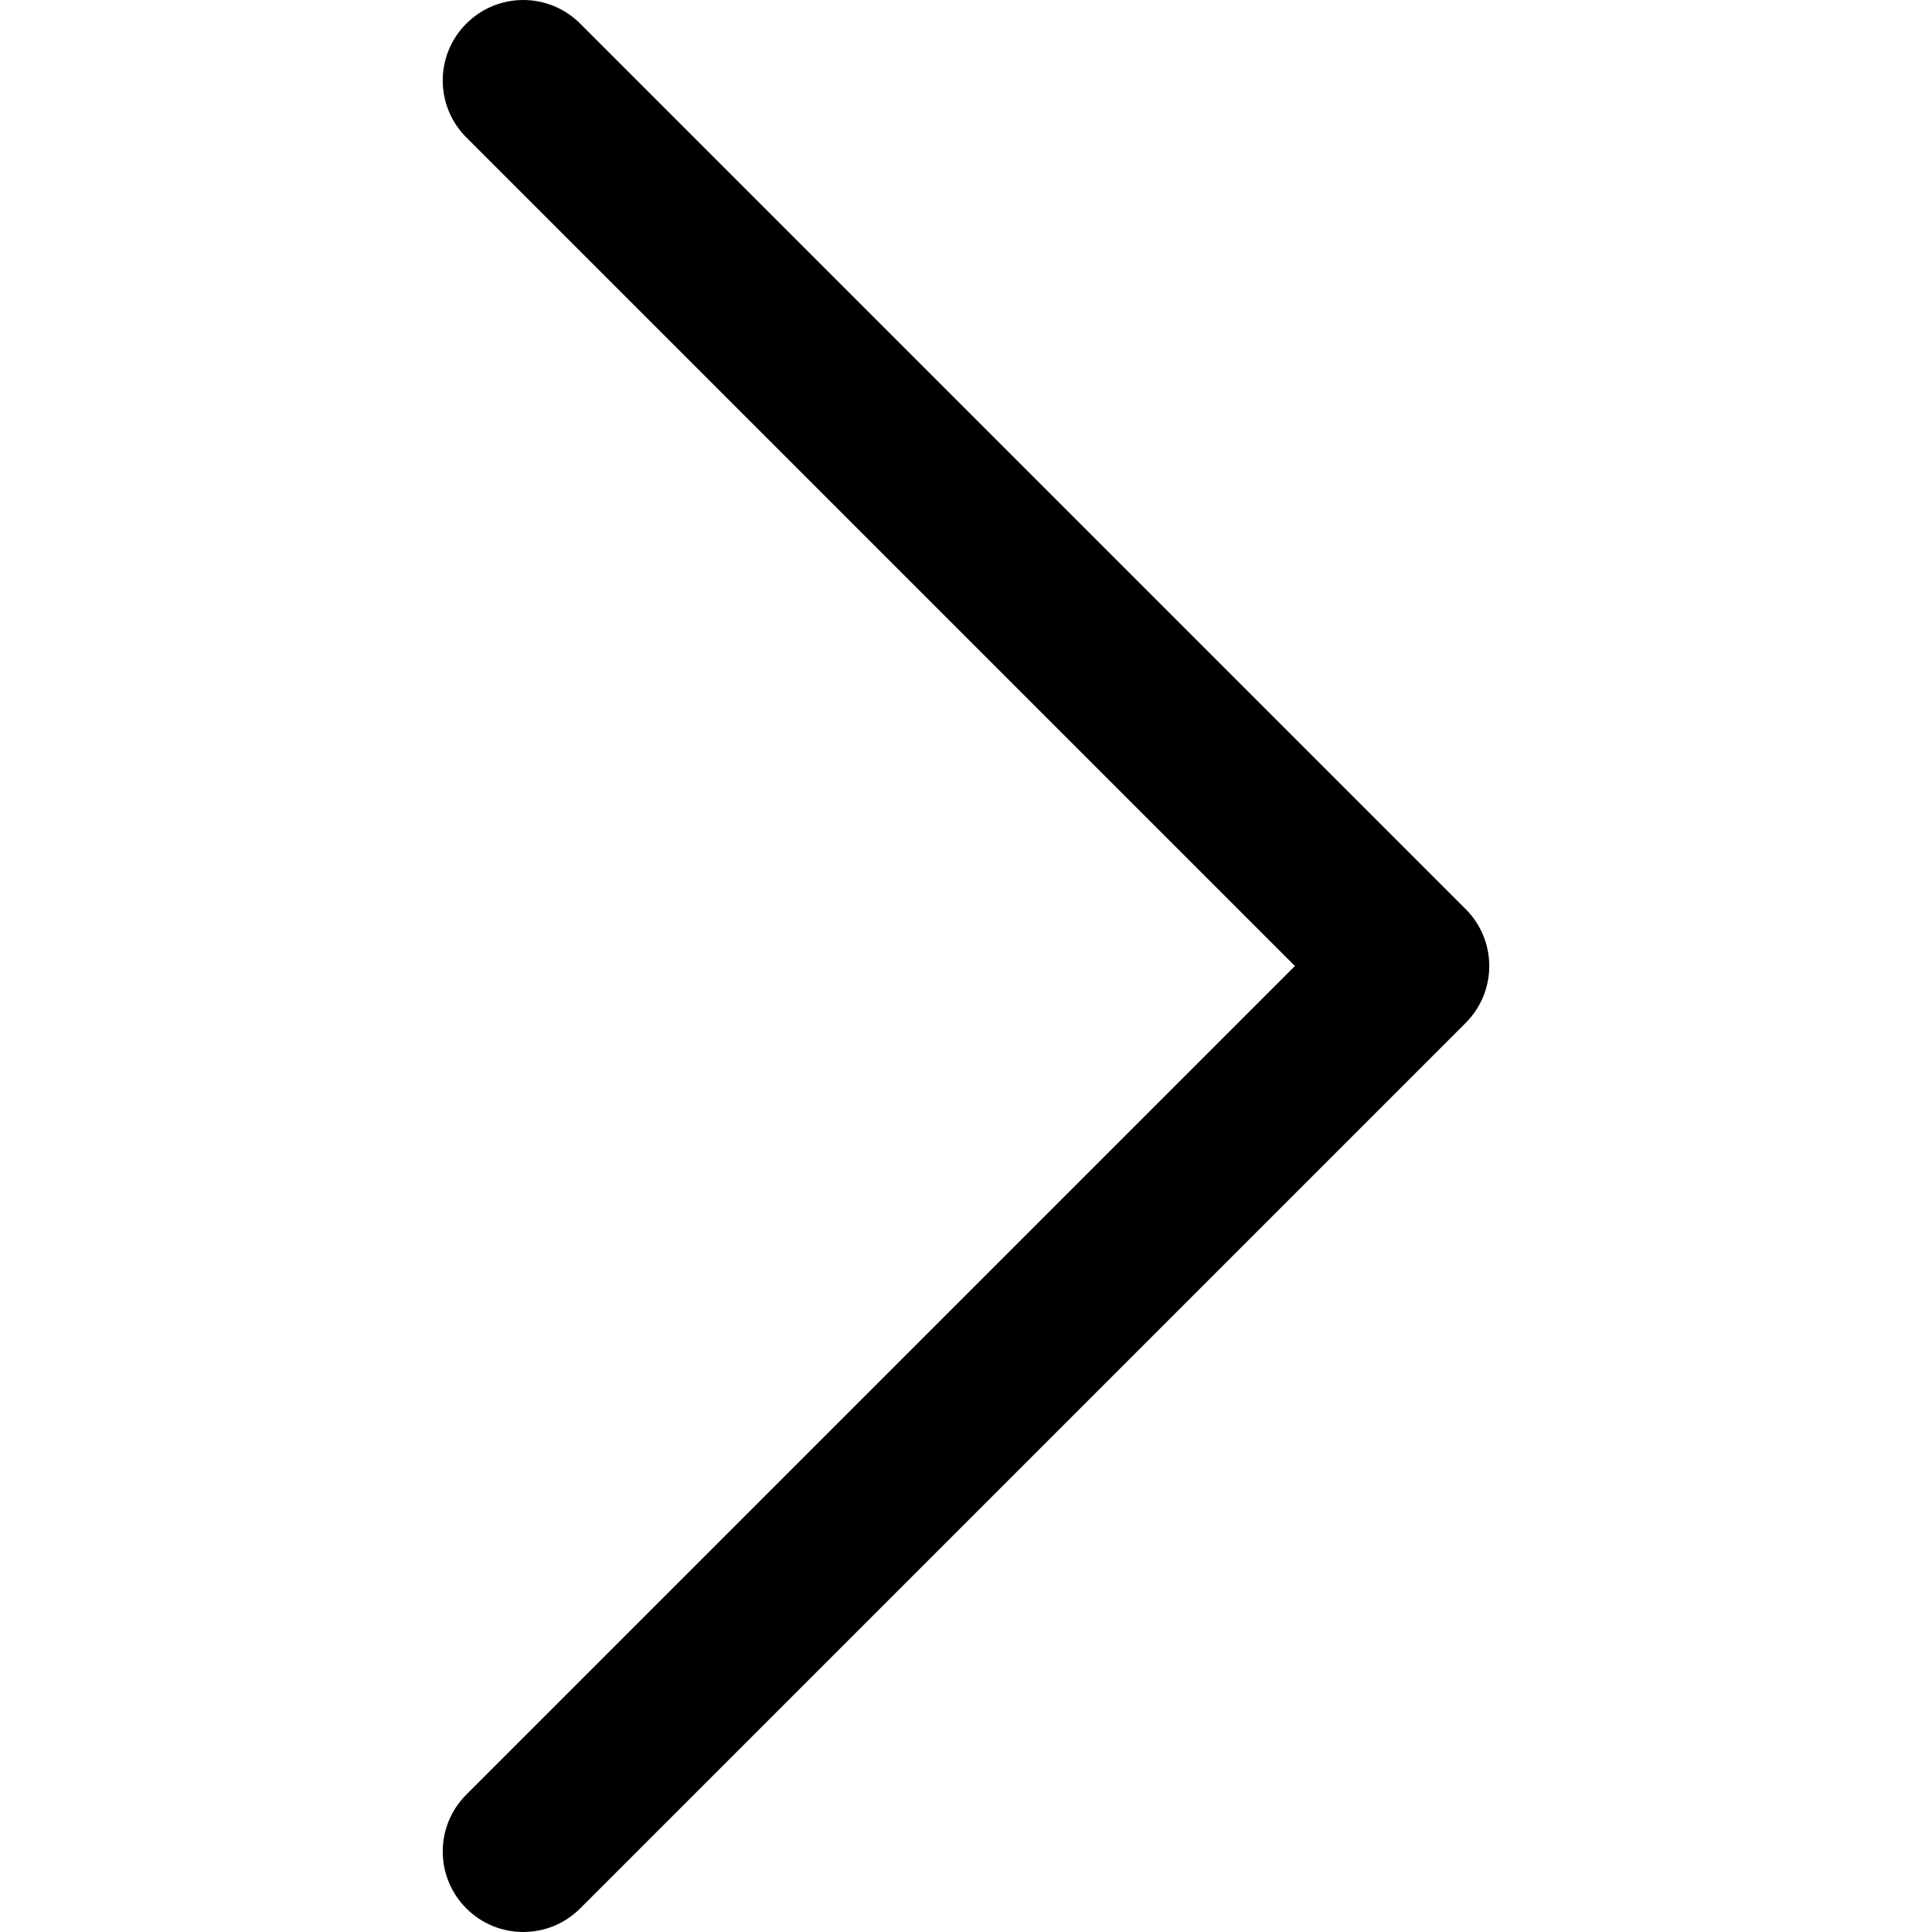
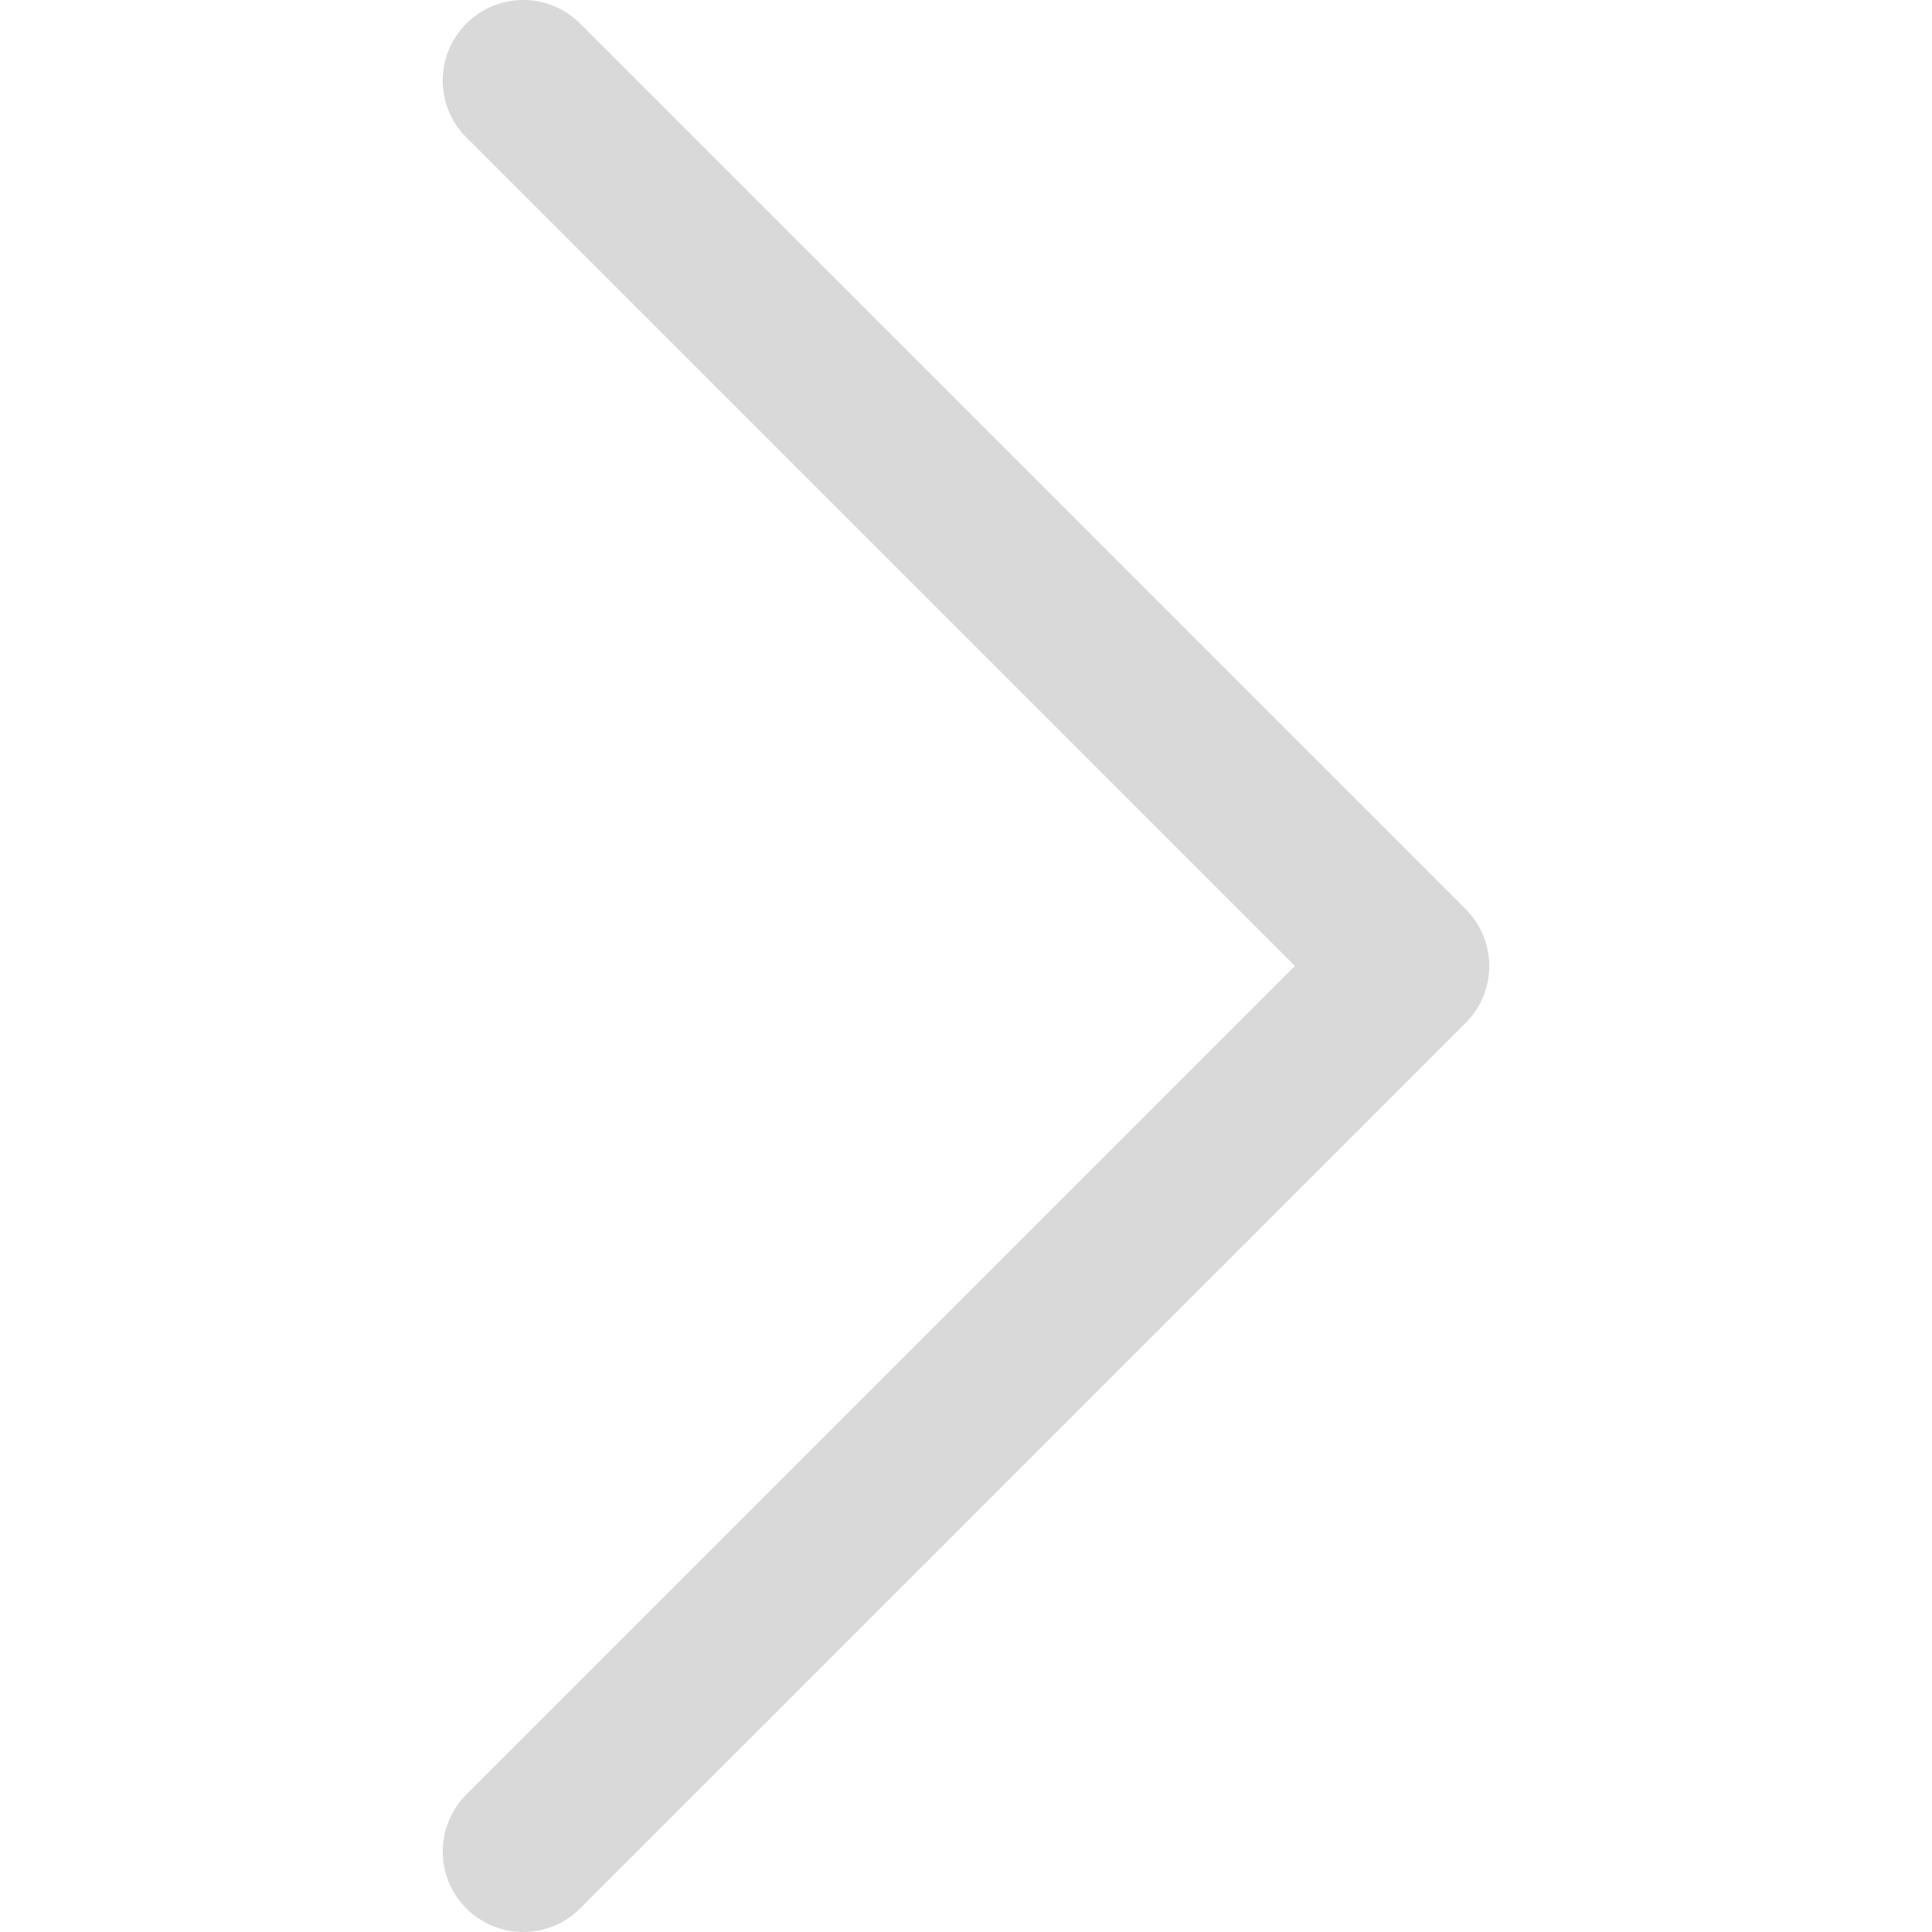
- <svg xmlns="http://www.w3.org/2000/svg" fill="#000000" height="800px" width="800px" version="1.1" id="Layer_1" viewBox="0 0 512.005 512.005" xml:space="preserve">
+ <svg xmlns="http://www.w3.org/2000/svg" fill="#d9d9d9" height="800px" width="800px" version="1.1" id="Layer_1" viewBox="0 0 512.005 512.005" xml:space="preserve">
  <g>
    <g>
      <path d="M388.418,240.923L153.751,6.256c-8.341-8.341-21.824-8.341-30.165,0s-8.341,21.824,0,30.165L343.17,256.005    L123.586,475.589c-8.341,8.341-8.341,21.824,0,30.165c4.16,4.16,9.621,6.251,15.083,6.251c5.461,0,10.923-2.091,15.083-6.251    l234.667-234.667C396.759,262.747,396.759,249.264,388.418,240.923z" />
    </g>
  </g>
</svg>
